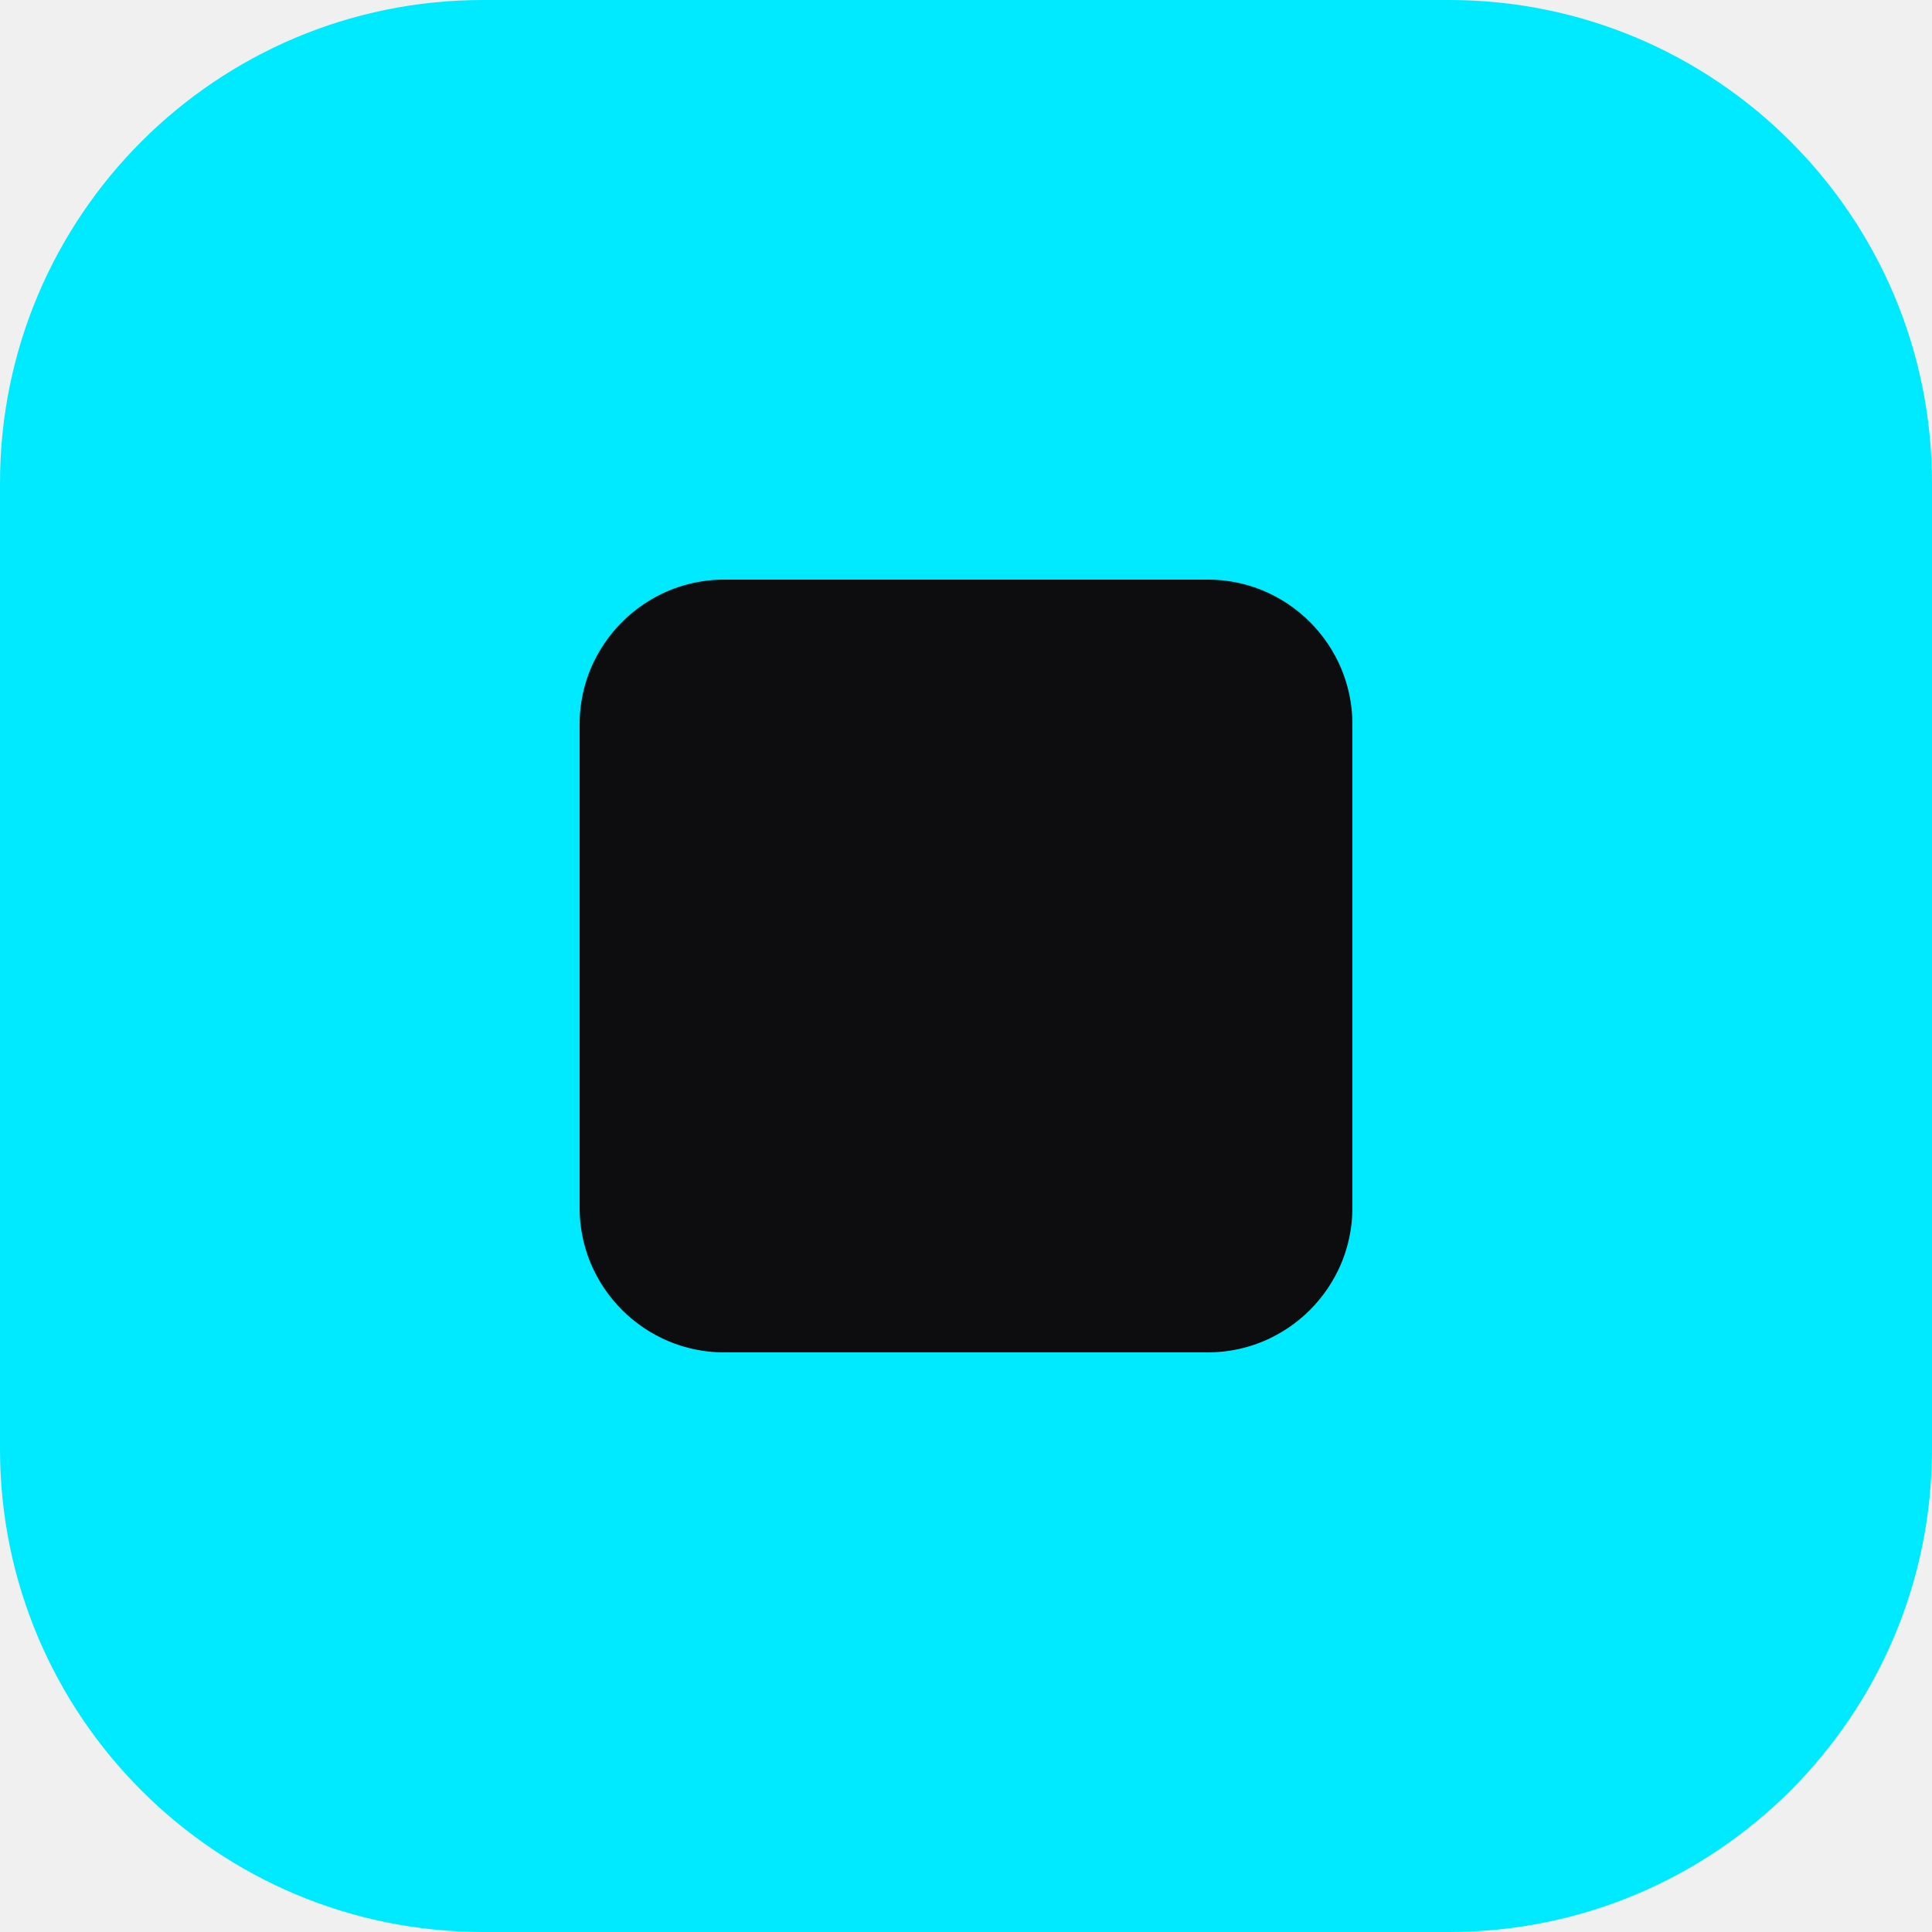
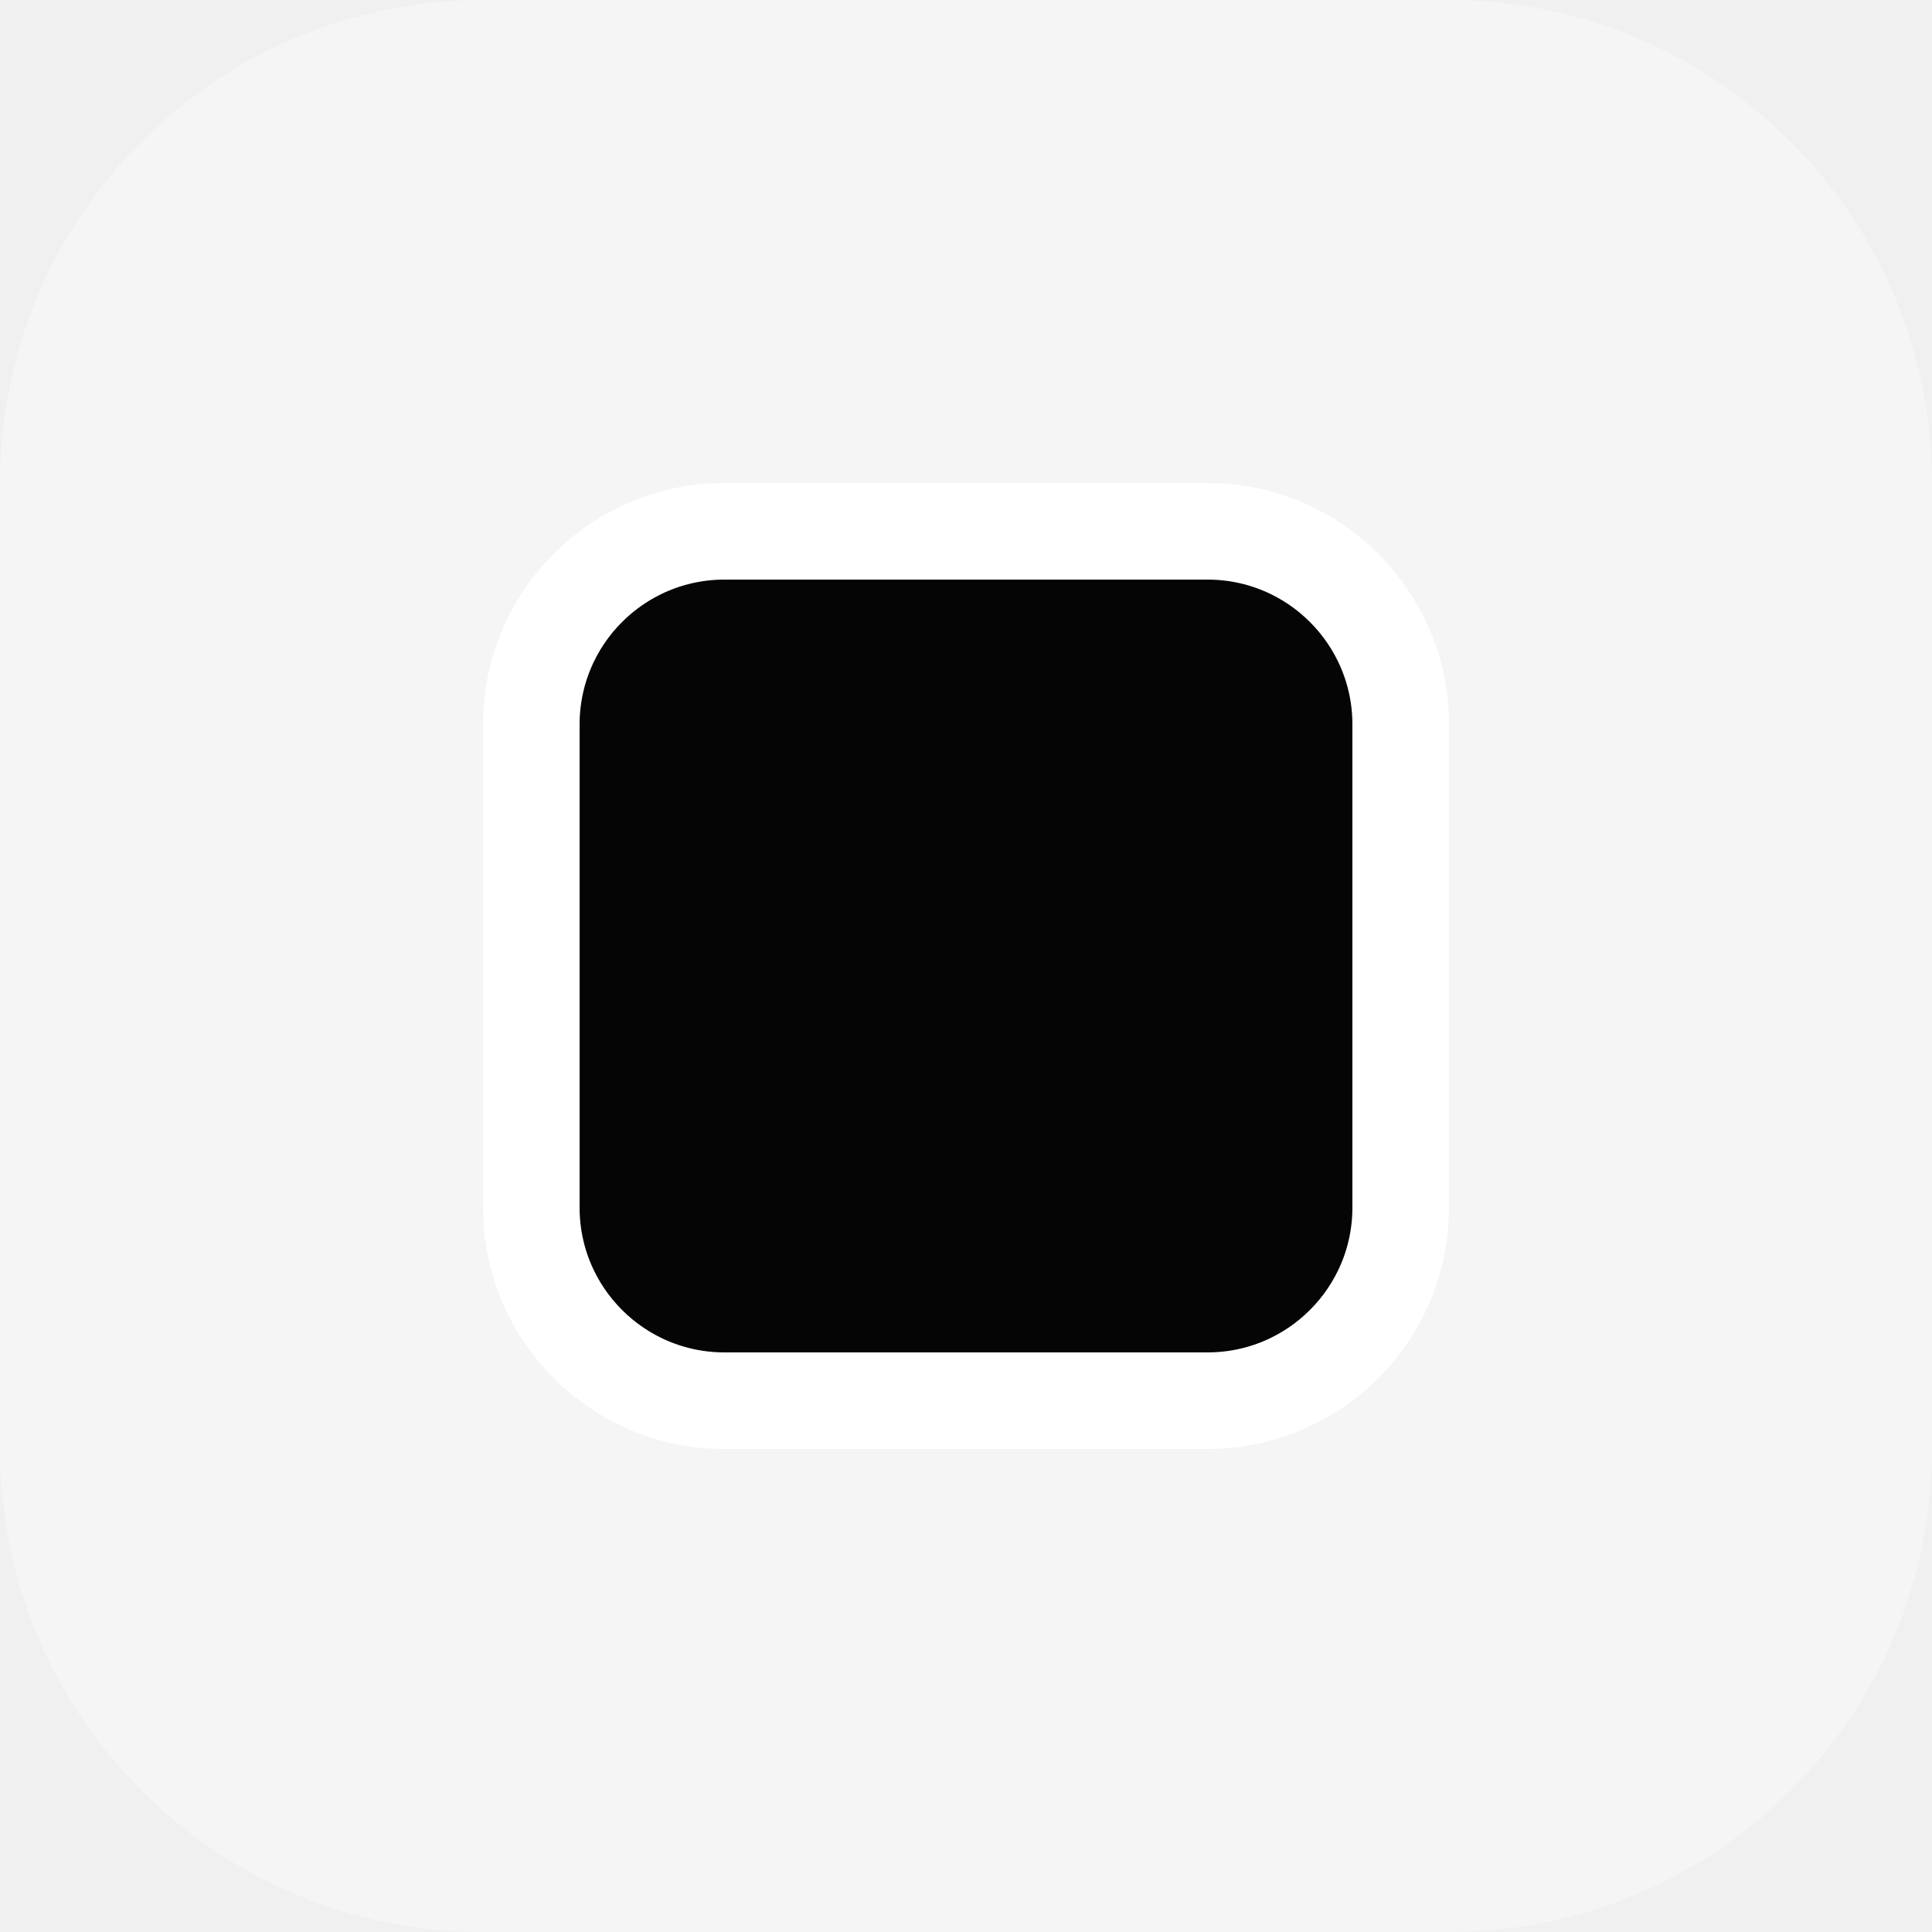
<svg xmlns="http://www.w3.org/2000/svg" viewBox="0 0 40 40">
-   <rect fill="#00eaff" height="40" rx="10" width="40" />
-   <rect fill="#0d0d0f" height="18" rx="4" stroke="#00eaff" stroke-width="2" width="18" x="11" y="11" />
+   <rect fill="#f5f5f5" height="40" rx="10" width="40" />
+   <rect fill="#050505" height="18" rx="4" stroke="#ffffff" stroke-width="2" width="18" x="11" y="11" />
</svg>
